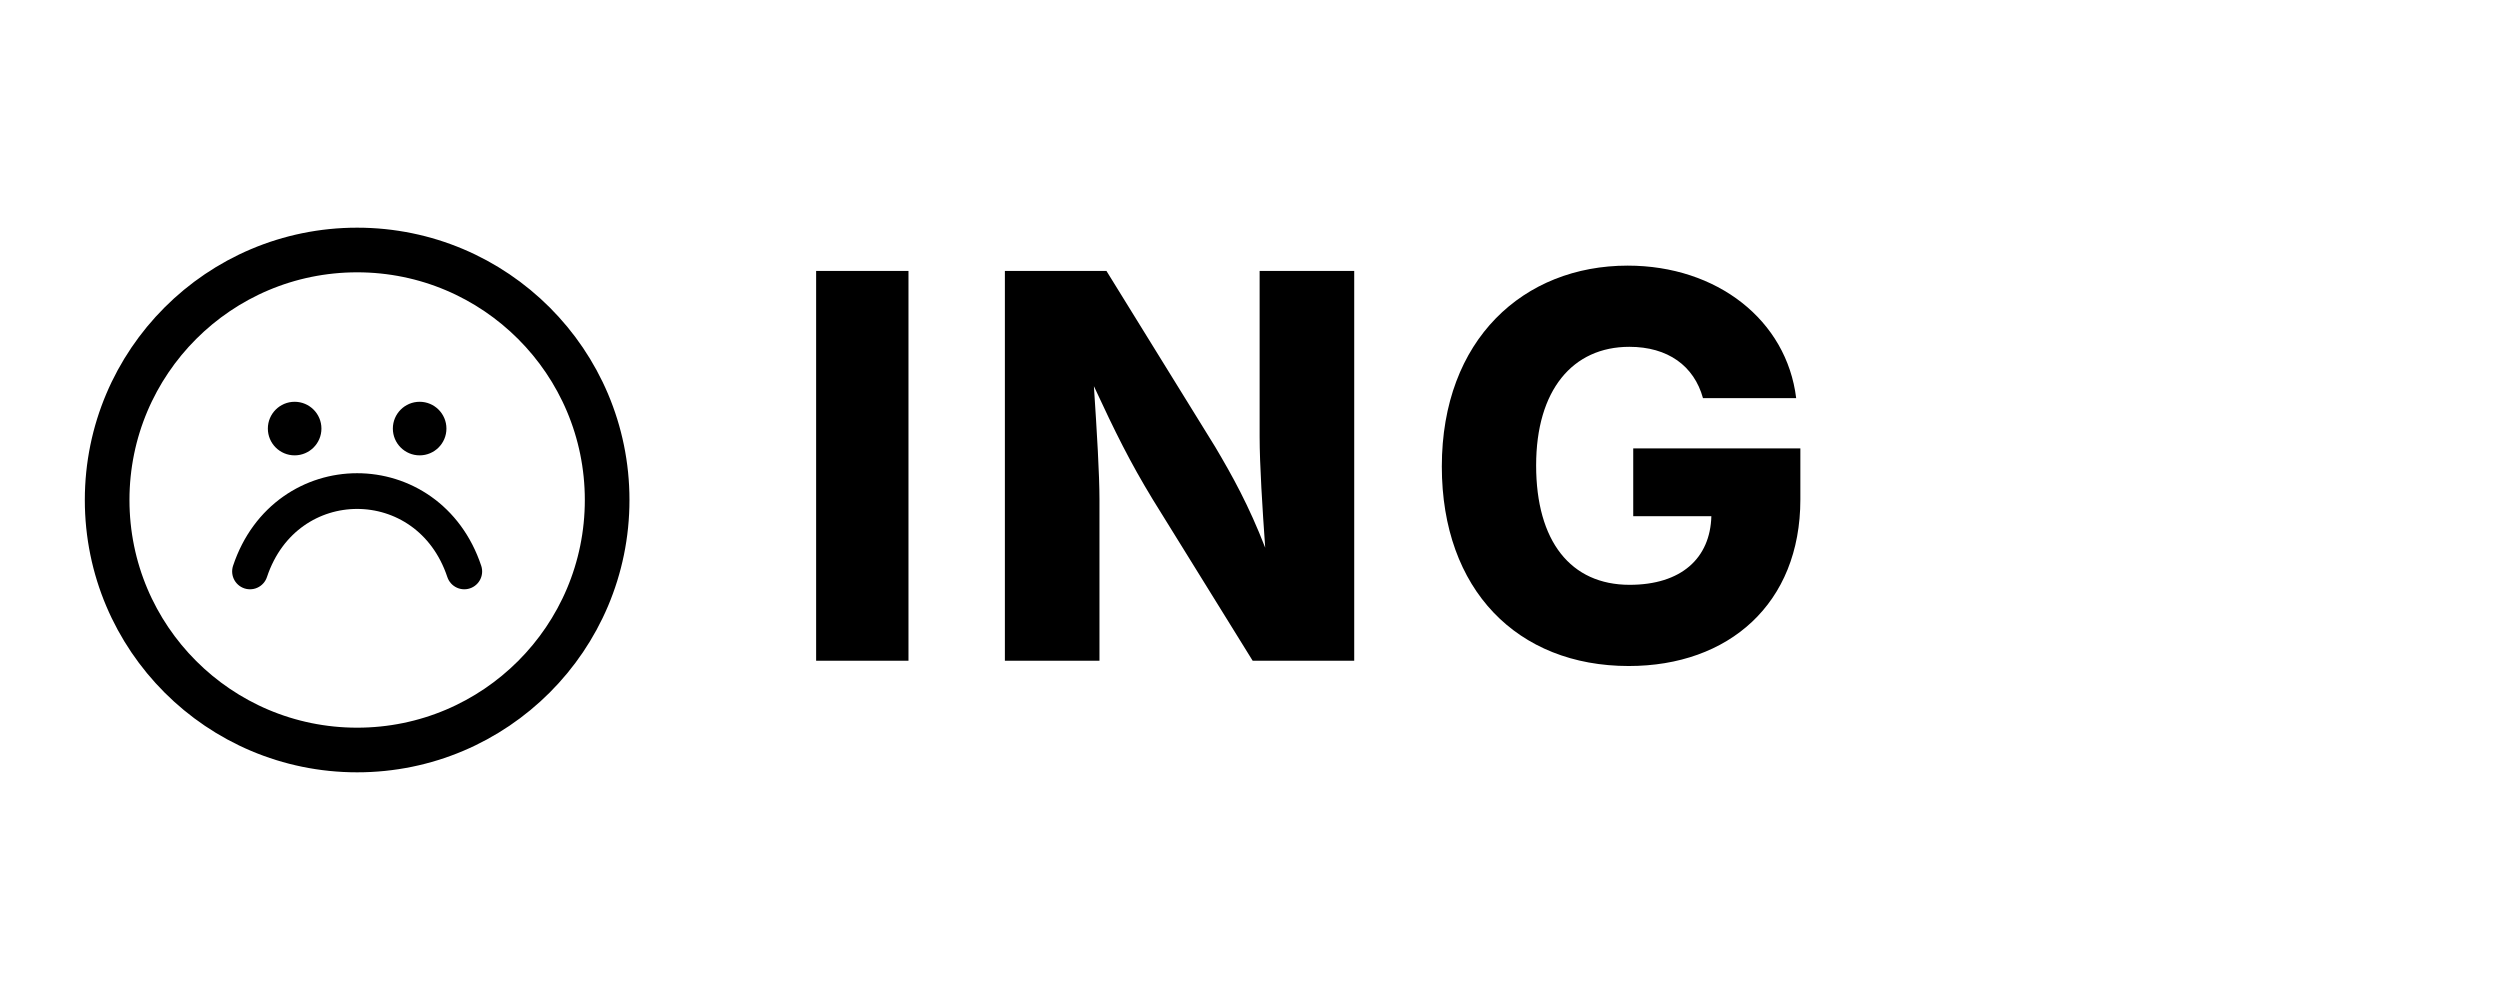
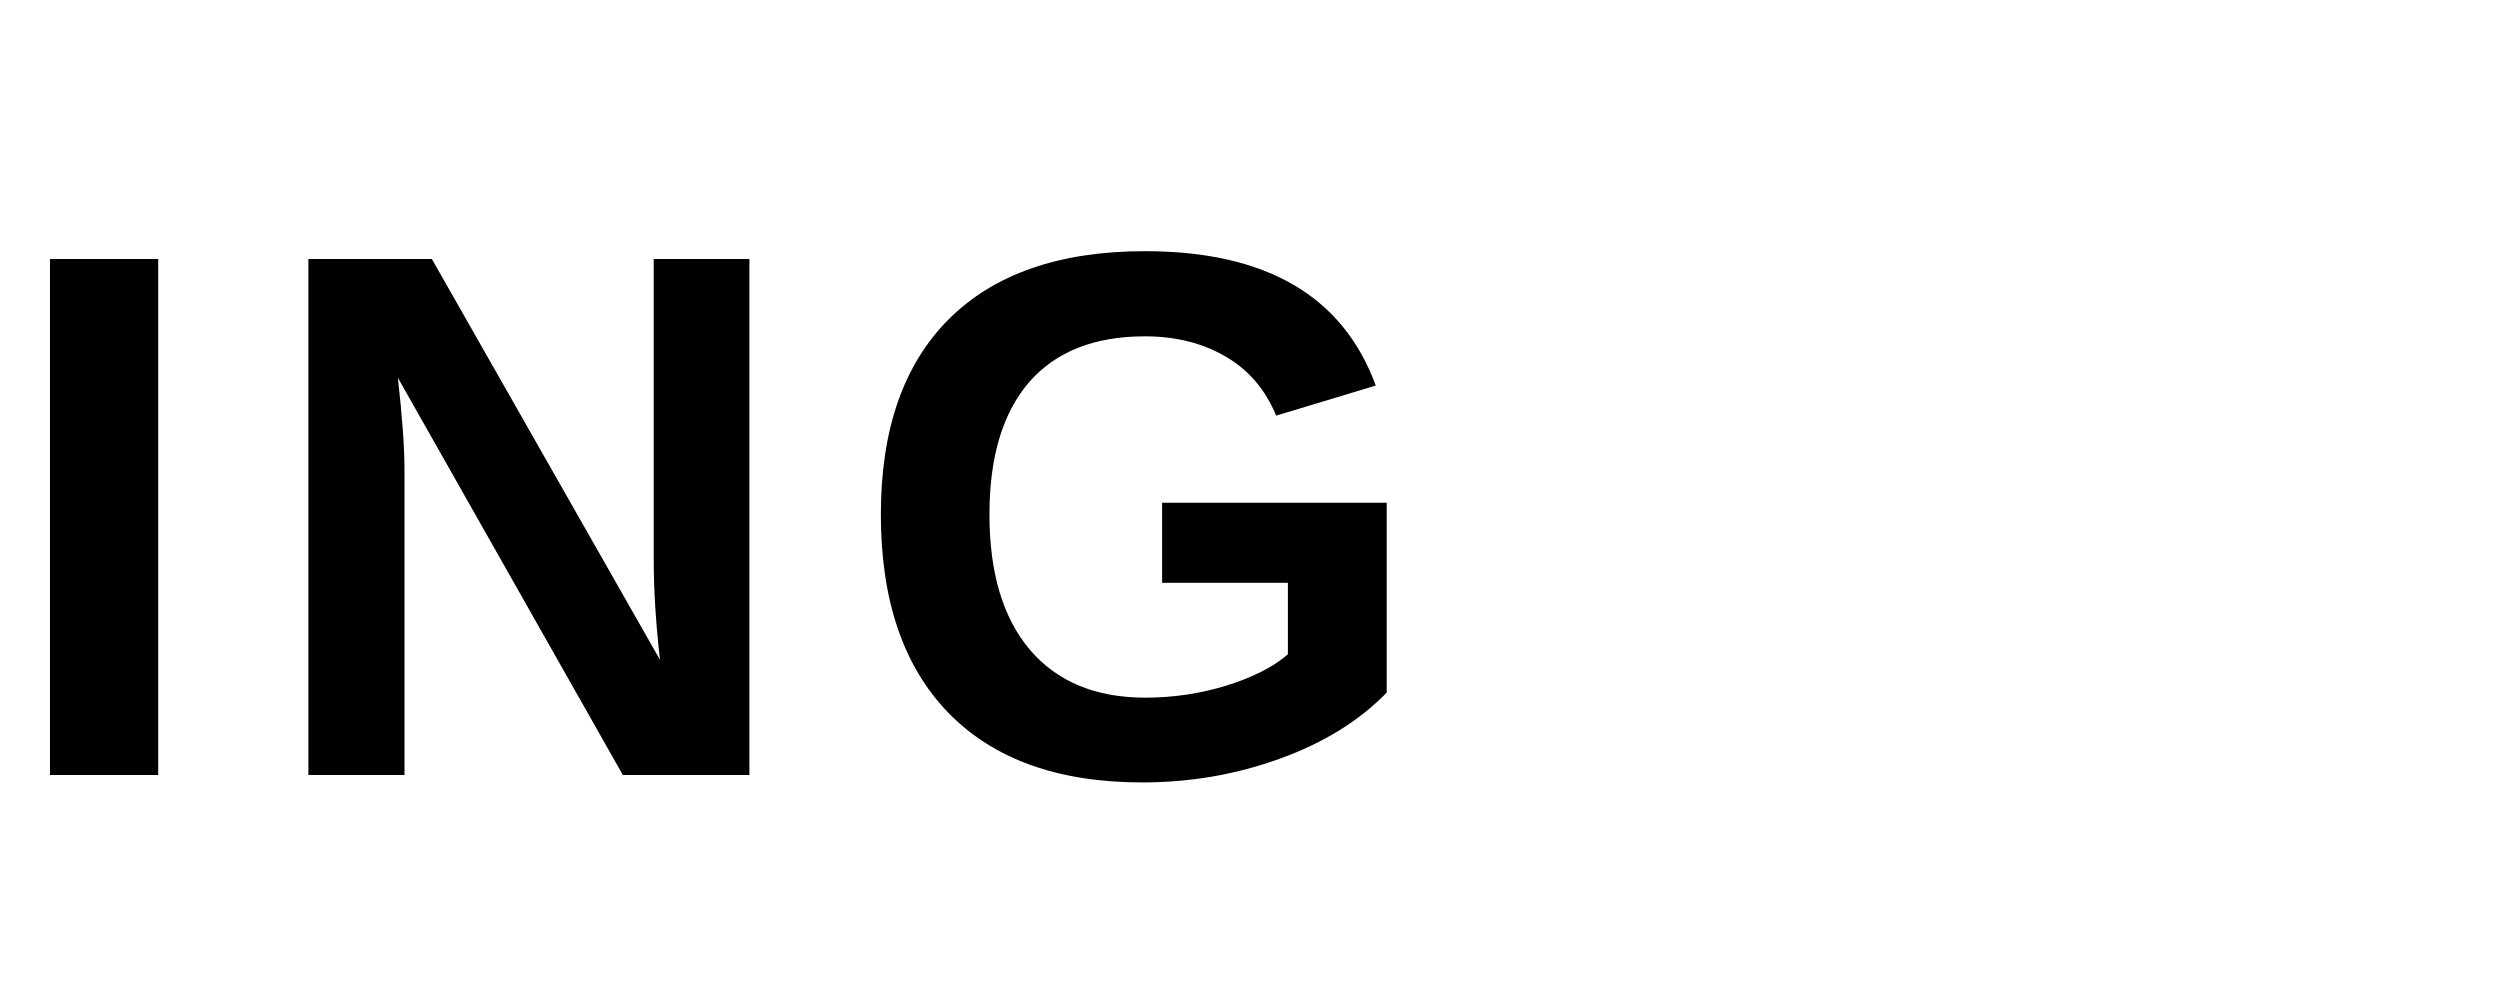
- <svg xmlns="http://www.w3.org/2000/svg" viewBox="0 0 140 56" fill="none" role="img" aria-label="ING">
-   <circle cx="20" cy="28" r="14" stroke="black" stroke-width="2.5" />
-   <path d="M14 32c2-6 10-6 12 0" stroke="black" stroke-width="2" stroke-linecap="round" />
-   <circle cx="16.5" cy="24" r="1.5" fill="black" />
-   <circle cx="23.5" cy="24" r="1.5" fill="black" />
-   <text x="44" y="37" fill="black" font-family="Inter, Arial Black, Arial, sans-serif" font-size="30" font-weight="800" letter-spacing="2">ING</text>
+ <svg xmlns="http://www.w3.org/2000/svg" viewBox="0 0 100 40" role="img" aria-label="ING">
+   <text x="0" y="31" fill="black" font-family="Arial, Helvetica, sans-serif" font-size="30" font-weight="800" letter-spacing="2">ING</text>
</svg>
